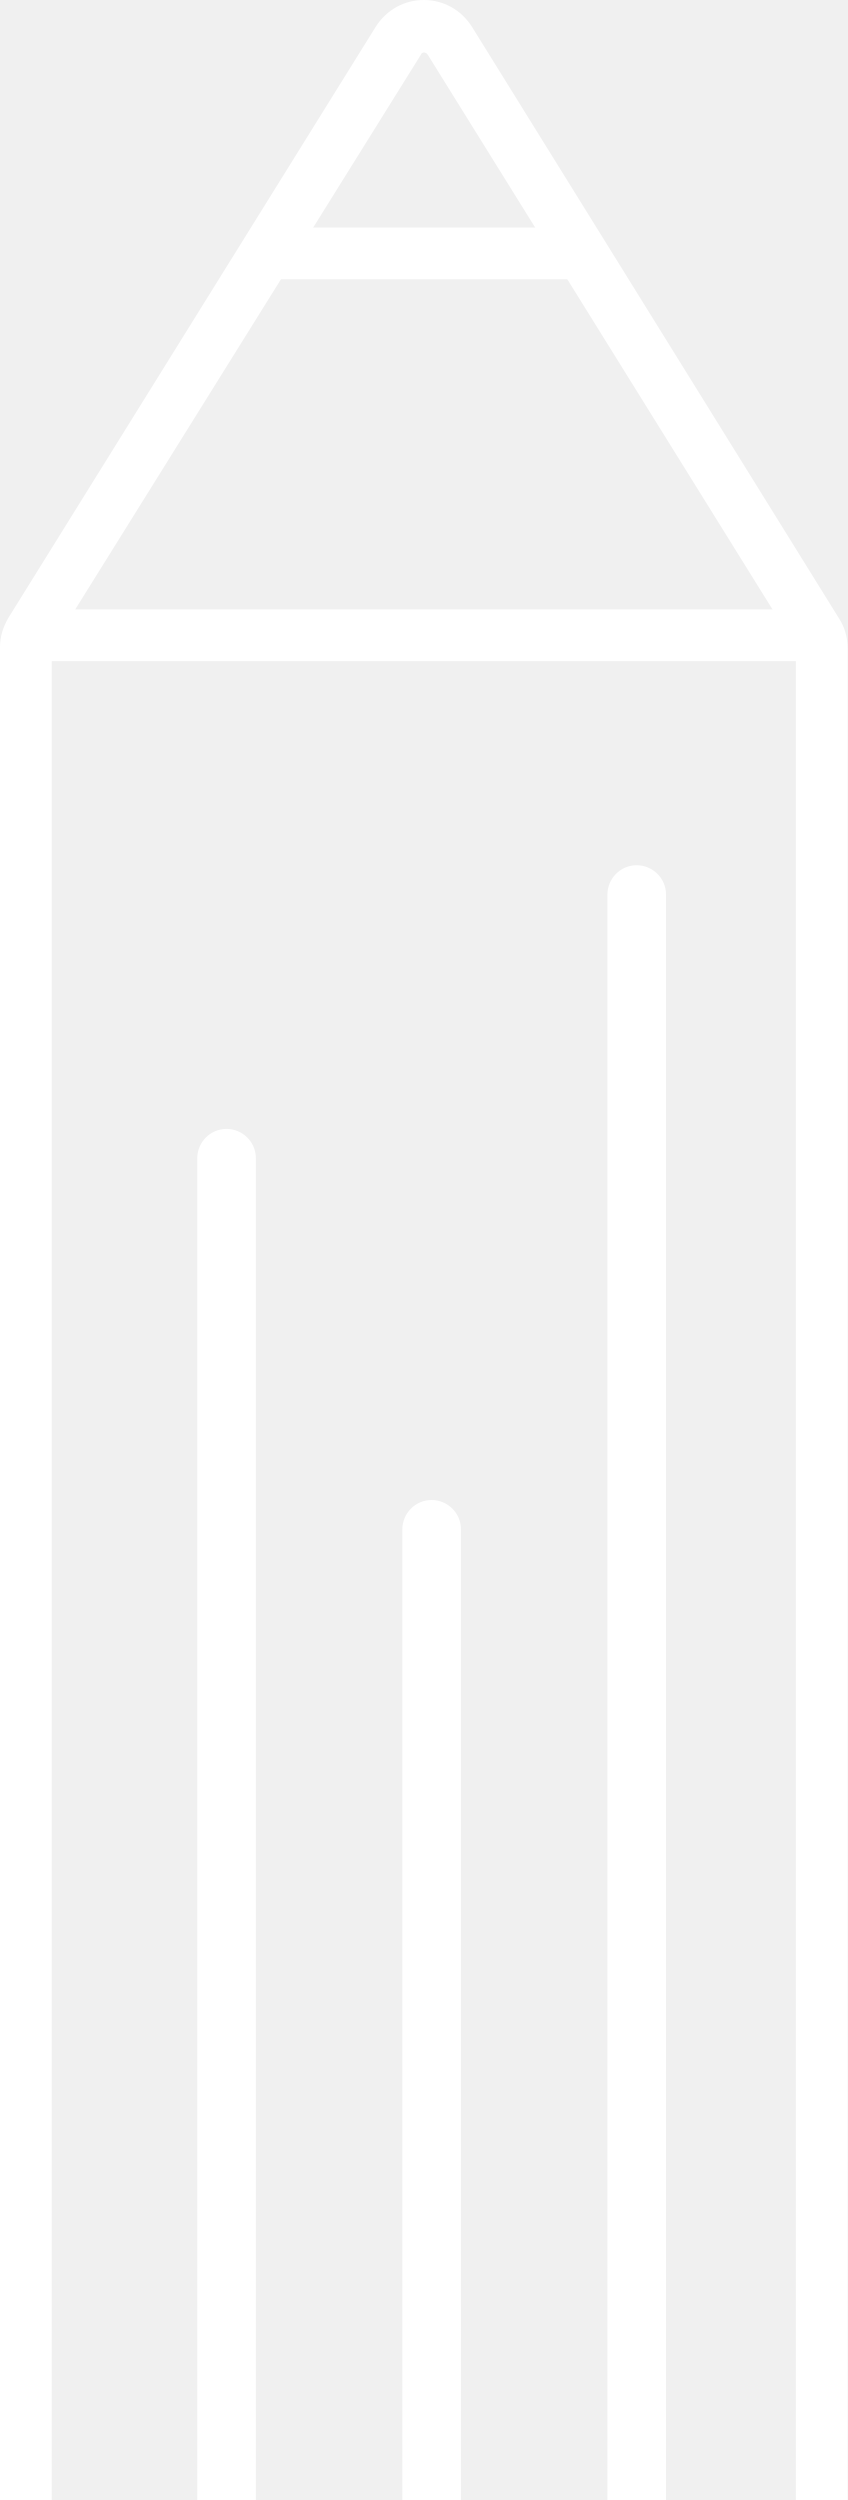
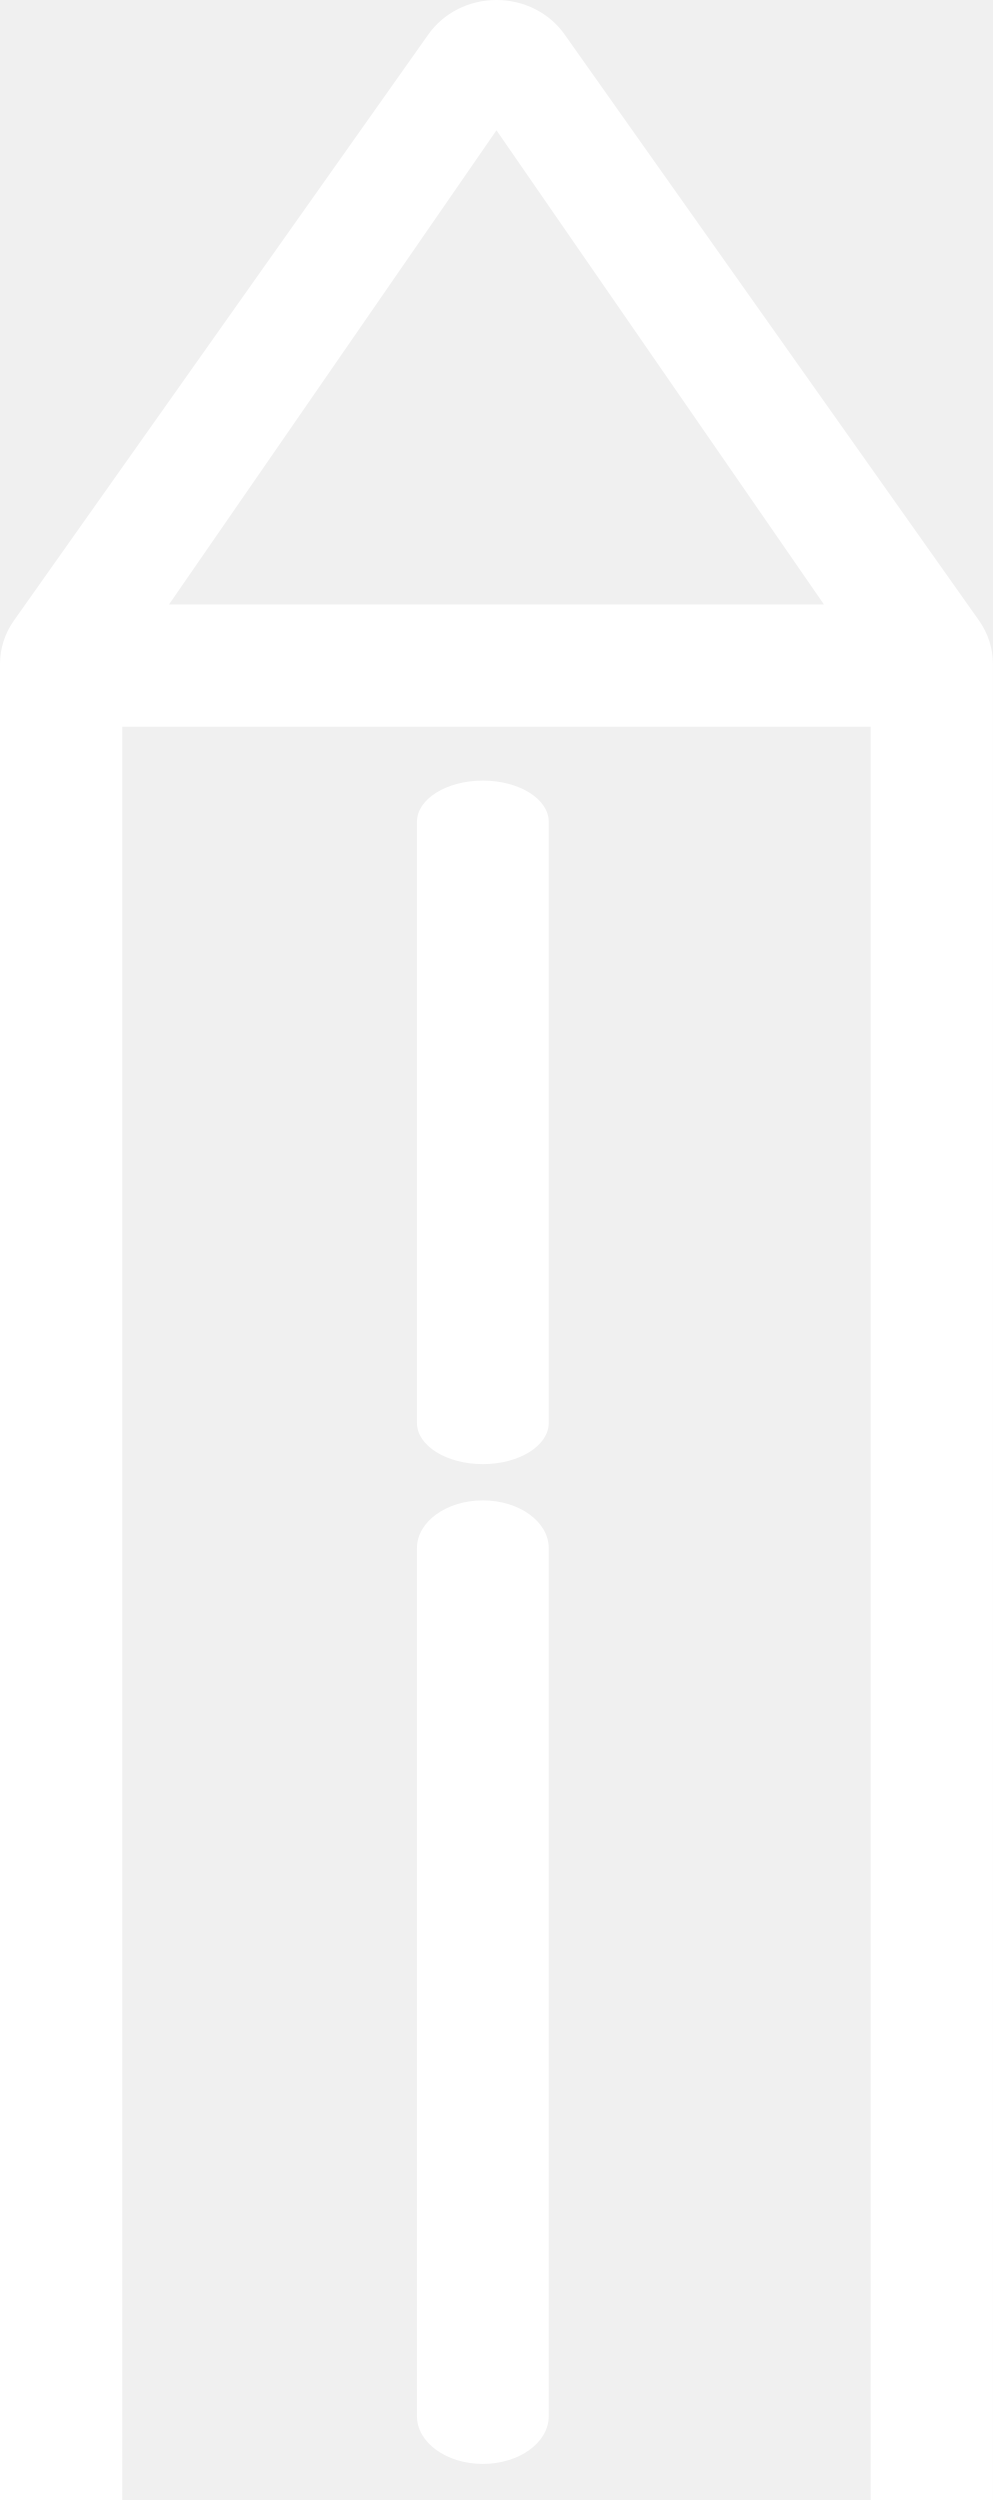
- <svg xmlns="http://www.w3.org/2000/svg" version="1.1" id="Layer_4" x="0px" y="0px" viewBox="0 0 86.8 256" style="enable-background:new 0 0 86.8 256;" xml:space="preserve">
+ <svg xmlns="http://www.w3.org/2000/svg" version="1.1" id="Layer_1" x="0px" y="0px" width="74.226px" height="186.885px" viewBox="0 0 74.226 186.885" enable-background="new 0 0 74.226 186.885" xml:space="preserve">
  <g>
-     <g>
-       <path style="fill:#FFFFFF;" d="M86.8,256h-5.3V66.3c0-0.1,0-0.2-0.1-0.2L43.8,5.6c-0.2-0.3-0.6-0.3-0.7,0L5.4,66.1    c0,0.1-0.1,0.1-0.1,0.2V256H0V66.3c0-1.1,0.3-2.1,0.9-3.1L38.5,2.7C39.6,1,41.4,0,43.4,0c2,0,3.8,1,4.9,2.7l37.6,60.6    c0.6,0.9,0.9,2,0.9,3.1V256z" />
-       <rect x="2.7" y="62.4" style="fill:#FFFFFF;" width="81.5" height="5.3" />
-       <rect x="27.8" y="23.3" style="fill:#FFFFFF;" width="31.1" height="5.3" />
-     </g>
-     <path style="fill:#FFFFFF;" d="M26.1,256h-5.9V118.6c0-1.6,1.3-3,3-3h0c1.6,0,3,1.3,3,3V256z" />
-     <path style="fill:#FFFFFF;" d="M47.1,256h-5.9v-99.4c0-1.6,1.3-3,3-3h0c1.6,0,3,1.3,3,3V256z" />
-     <path style="fill:#FFFFFF;" d="M68.1,256h-5.9V91.6c0-1.6,1.3-3,3-3l0,0c1.6,0,3,1.3,3,3V256z" />
+     <path fill="#FFFFFF" d="M73.186,46.389L42.204,2.573C41.066,0.962,39.164,0,37.116,0h-0.003c-2.047,0-3.95,0.961-5.09,2.571   L1.035,46.397C0.358,47.359,0,48.48,0,49.638v137.247h9.139V54.325h55.948v132.56h9.139V49.638   C74.226,48.48,73.868,47.359,73.186,46.389z M37.113,9.739l24.479,35.446H12.635L37.113,9.739z" />
+     <path fill="#FFFFFF" d="M36.095,109.449c-2.721,0-4.926-1.38-4.926-3.082V61.435c0-1.702,2.205-3.082,4.926-3.082   s4.926,1.38,4.926,3.082v44.932C41.02,108.07,38.815,109.449,36.095,109.449z" />
+     <path fill="#FFFFFF" d="M36.095,184.188c-2.721,0-4.926-1.598-4.926-3.57V115.73c0-1.972,2.205-3.57,4.926-3.57   s4.926,1.598,4.926,3.57v64.888C41.02,182.59,38.815,184.188,36.095,184.188z" />
  </g>
</svg>
